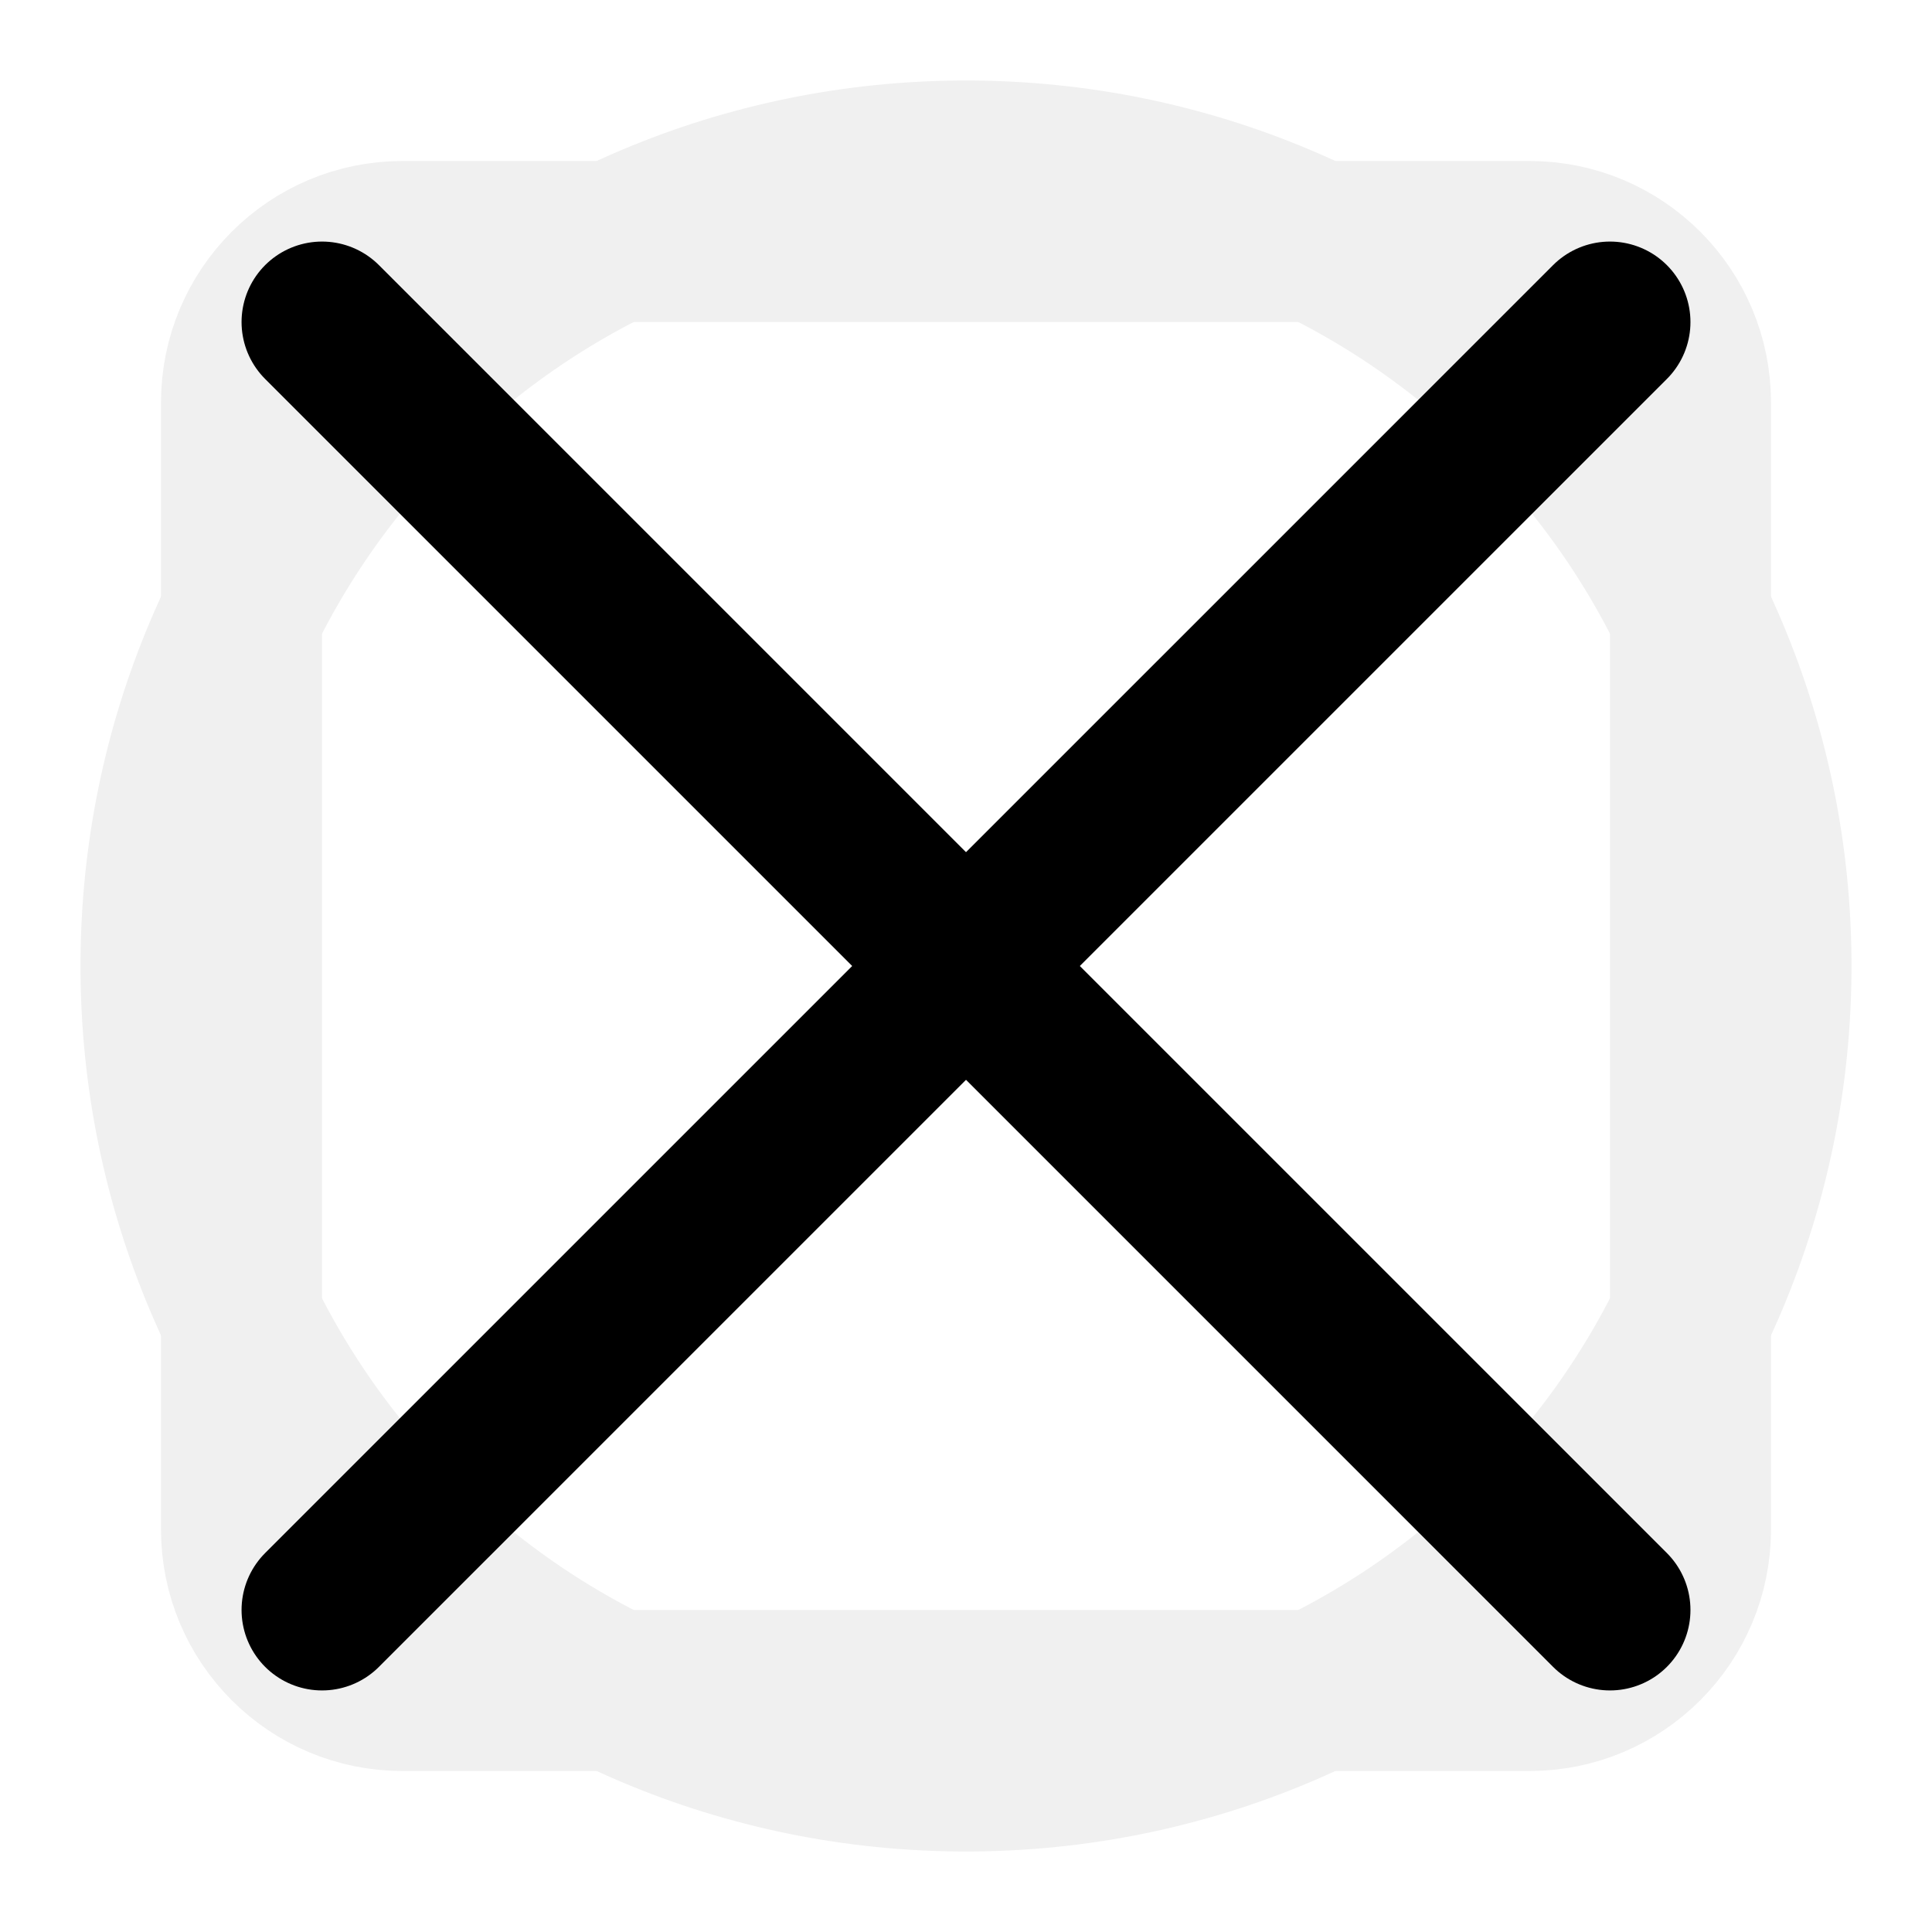
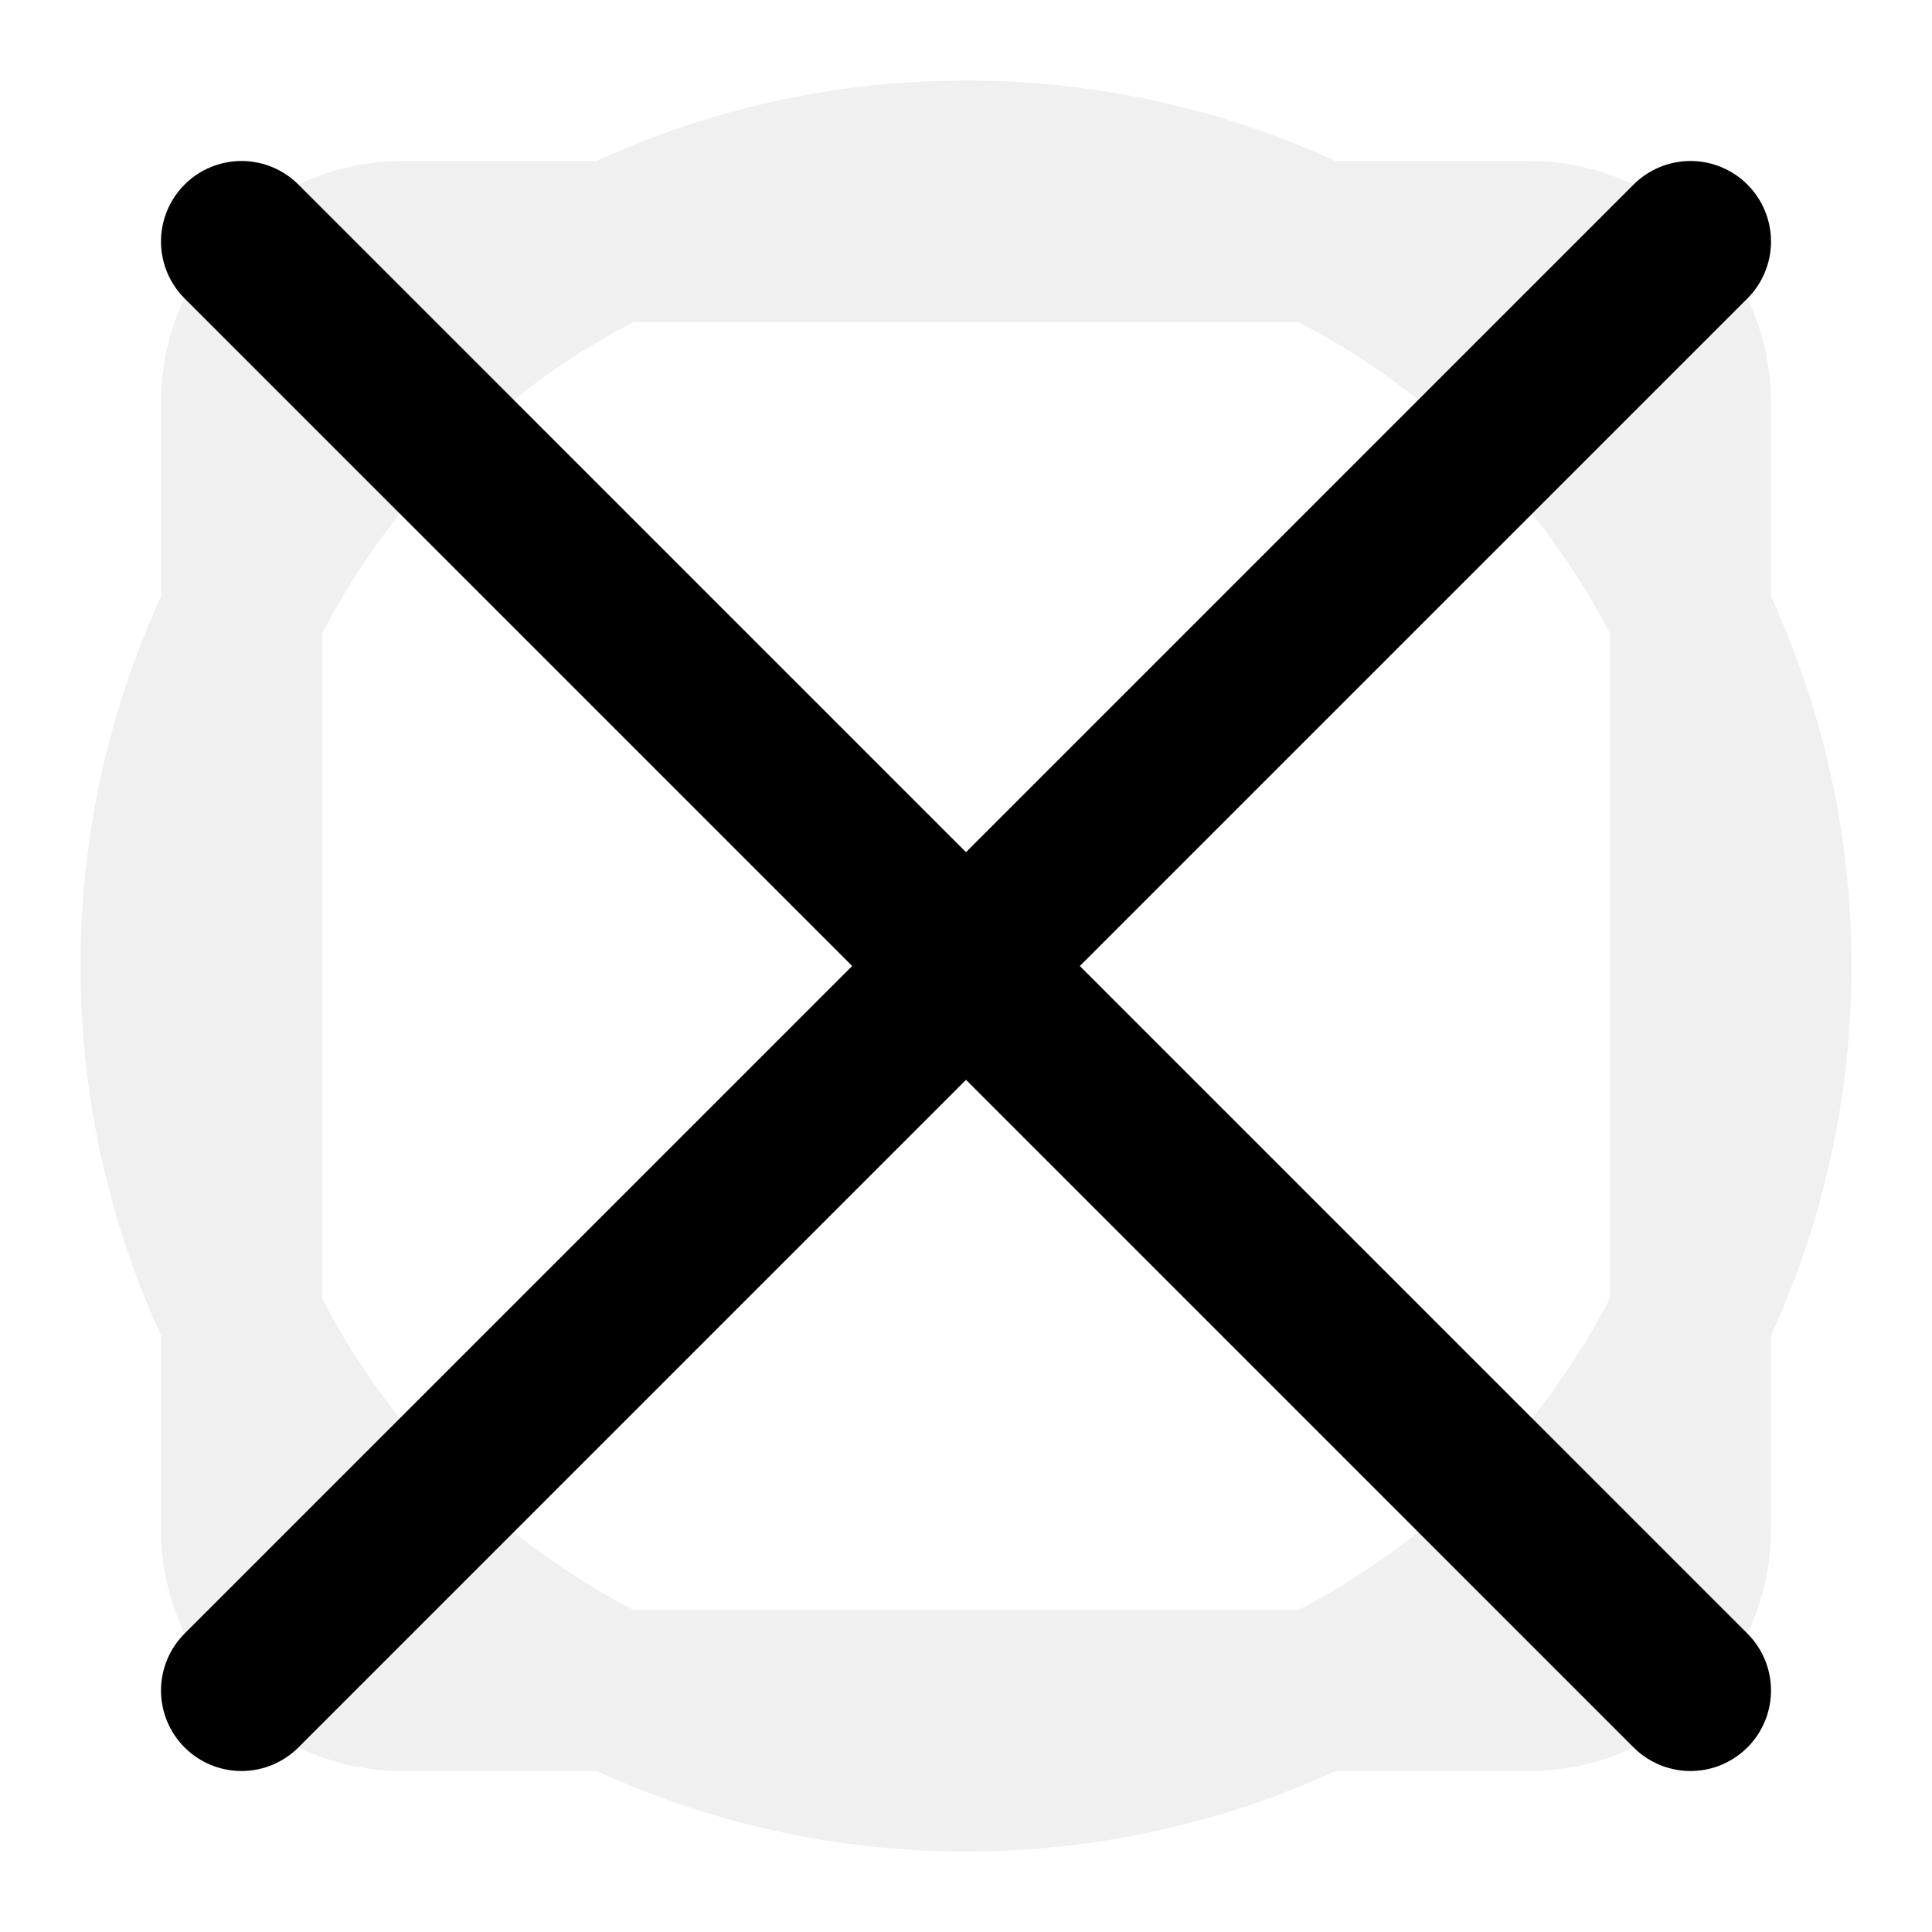
<svg xmlns="http://www.w3.org/2000/svg" width="24" height="24" viewBox="0 0 24 24" fill="none" stroke="currentColor" stroke-width="2" stroke-linecap="round" stroke-linejoin="round" version="1.1" id="svg21971" xml:space="preserve">
  <defs id="defs21975" />
  <g id="g49471" style="display:inline;fill:none;stroke:#f0f0f0;stroke-width:2;stroke-linecap:round;stroke-linejoin:round;stroke-opacity:1">
    <circle cx="12" cy="12" r="10" id="circle48356" style="fill:none;stroke:#f0f0f0;stroke-width:2;stroke-linecap:round;stroke-linejoin:round;stroke-opacity:1" />
    <rect width="18" height="18" x="3" y="3" rx="2" id="rect49093" ry="2" style="display:inline;fill:none;stroke:#f0f0f0;stroke-width:2;stroke-linecap:round;stroke-linejoin:round;stroke-opacity:1" />
  </g>
-   <g style="fill:none;stroke:currentColor;stroke-width:1.333;stroke-linecap:round;stroke-linejoin:round" id="g1" transform="matrix(1.50002,0,0,-1.499991,-5.998674,29.99838)">
-     <path d="M 17.332,6.666 6.666,17.332" id="path1-7" style="stroke-width:1.333" />
-     <path d="M 6.666,6.666 17.332,17.332" id="path2" style="stroke-width:1.333" />
-   </g>
+   <path d="M 3,3 21,21" id="path1" style="fill:none;stroke:#000000;stroke-width:2;stroke-linecap:round;stroke-linejoin:round" />
+   <path d="M 21,3 3,21" id="path2" style="fill:none;stroke:#000000;stroke-width:2;stroke-linecap:round;stroke-linejoin:round" />
</svg>
